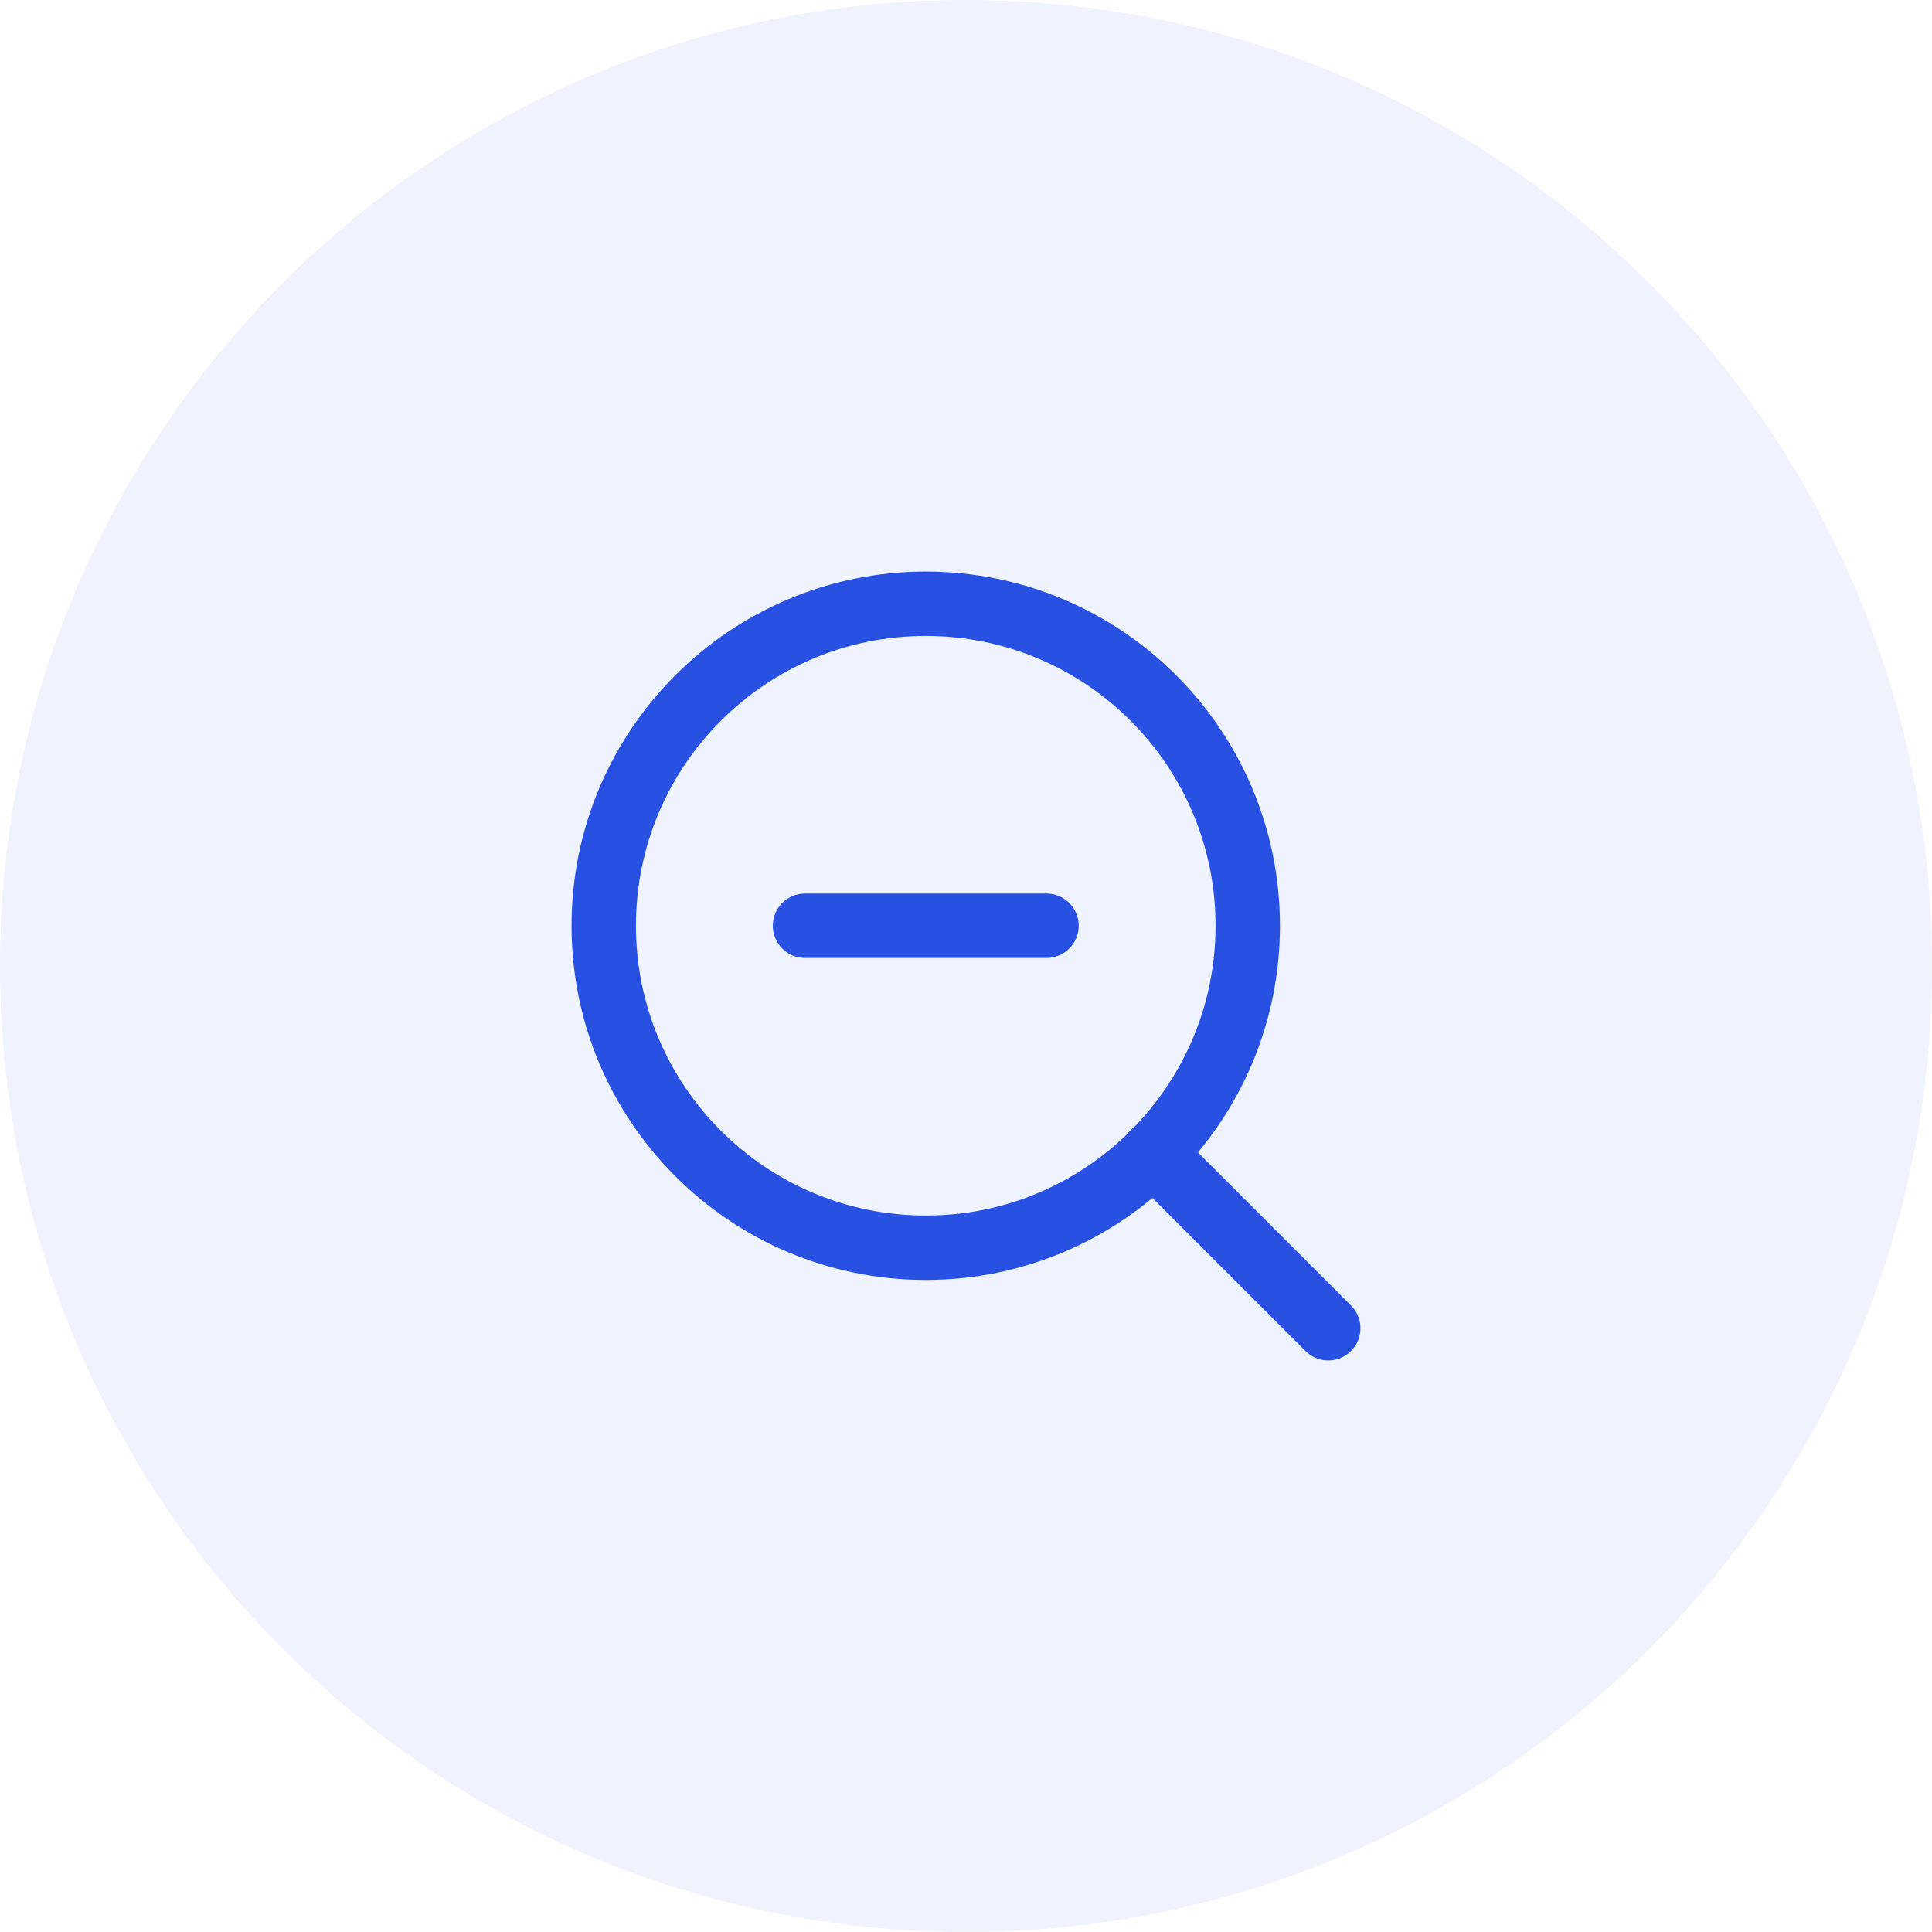
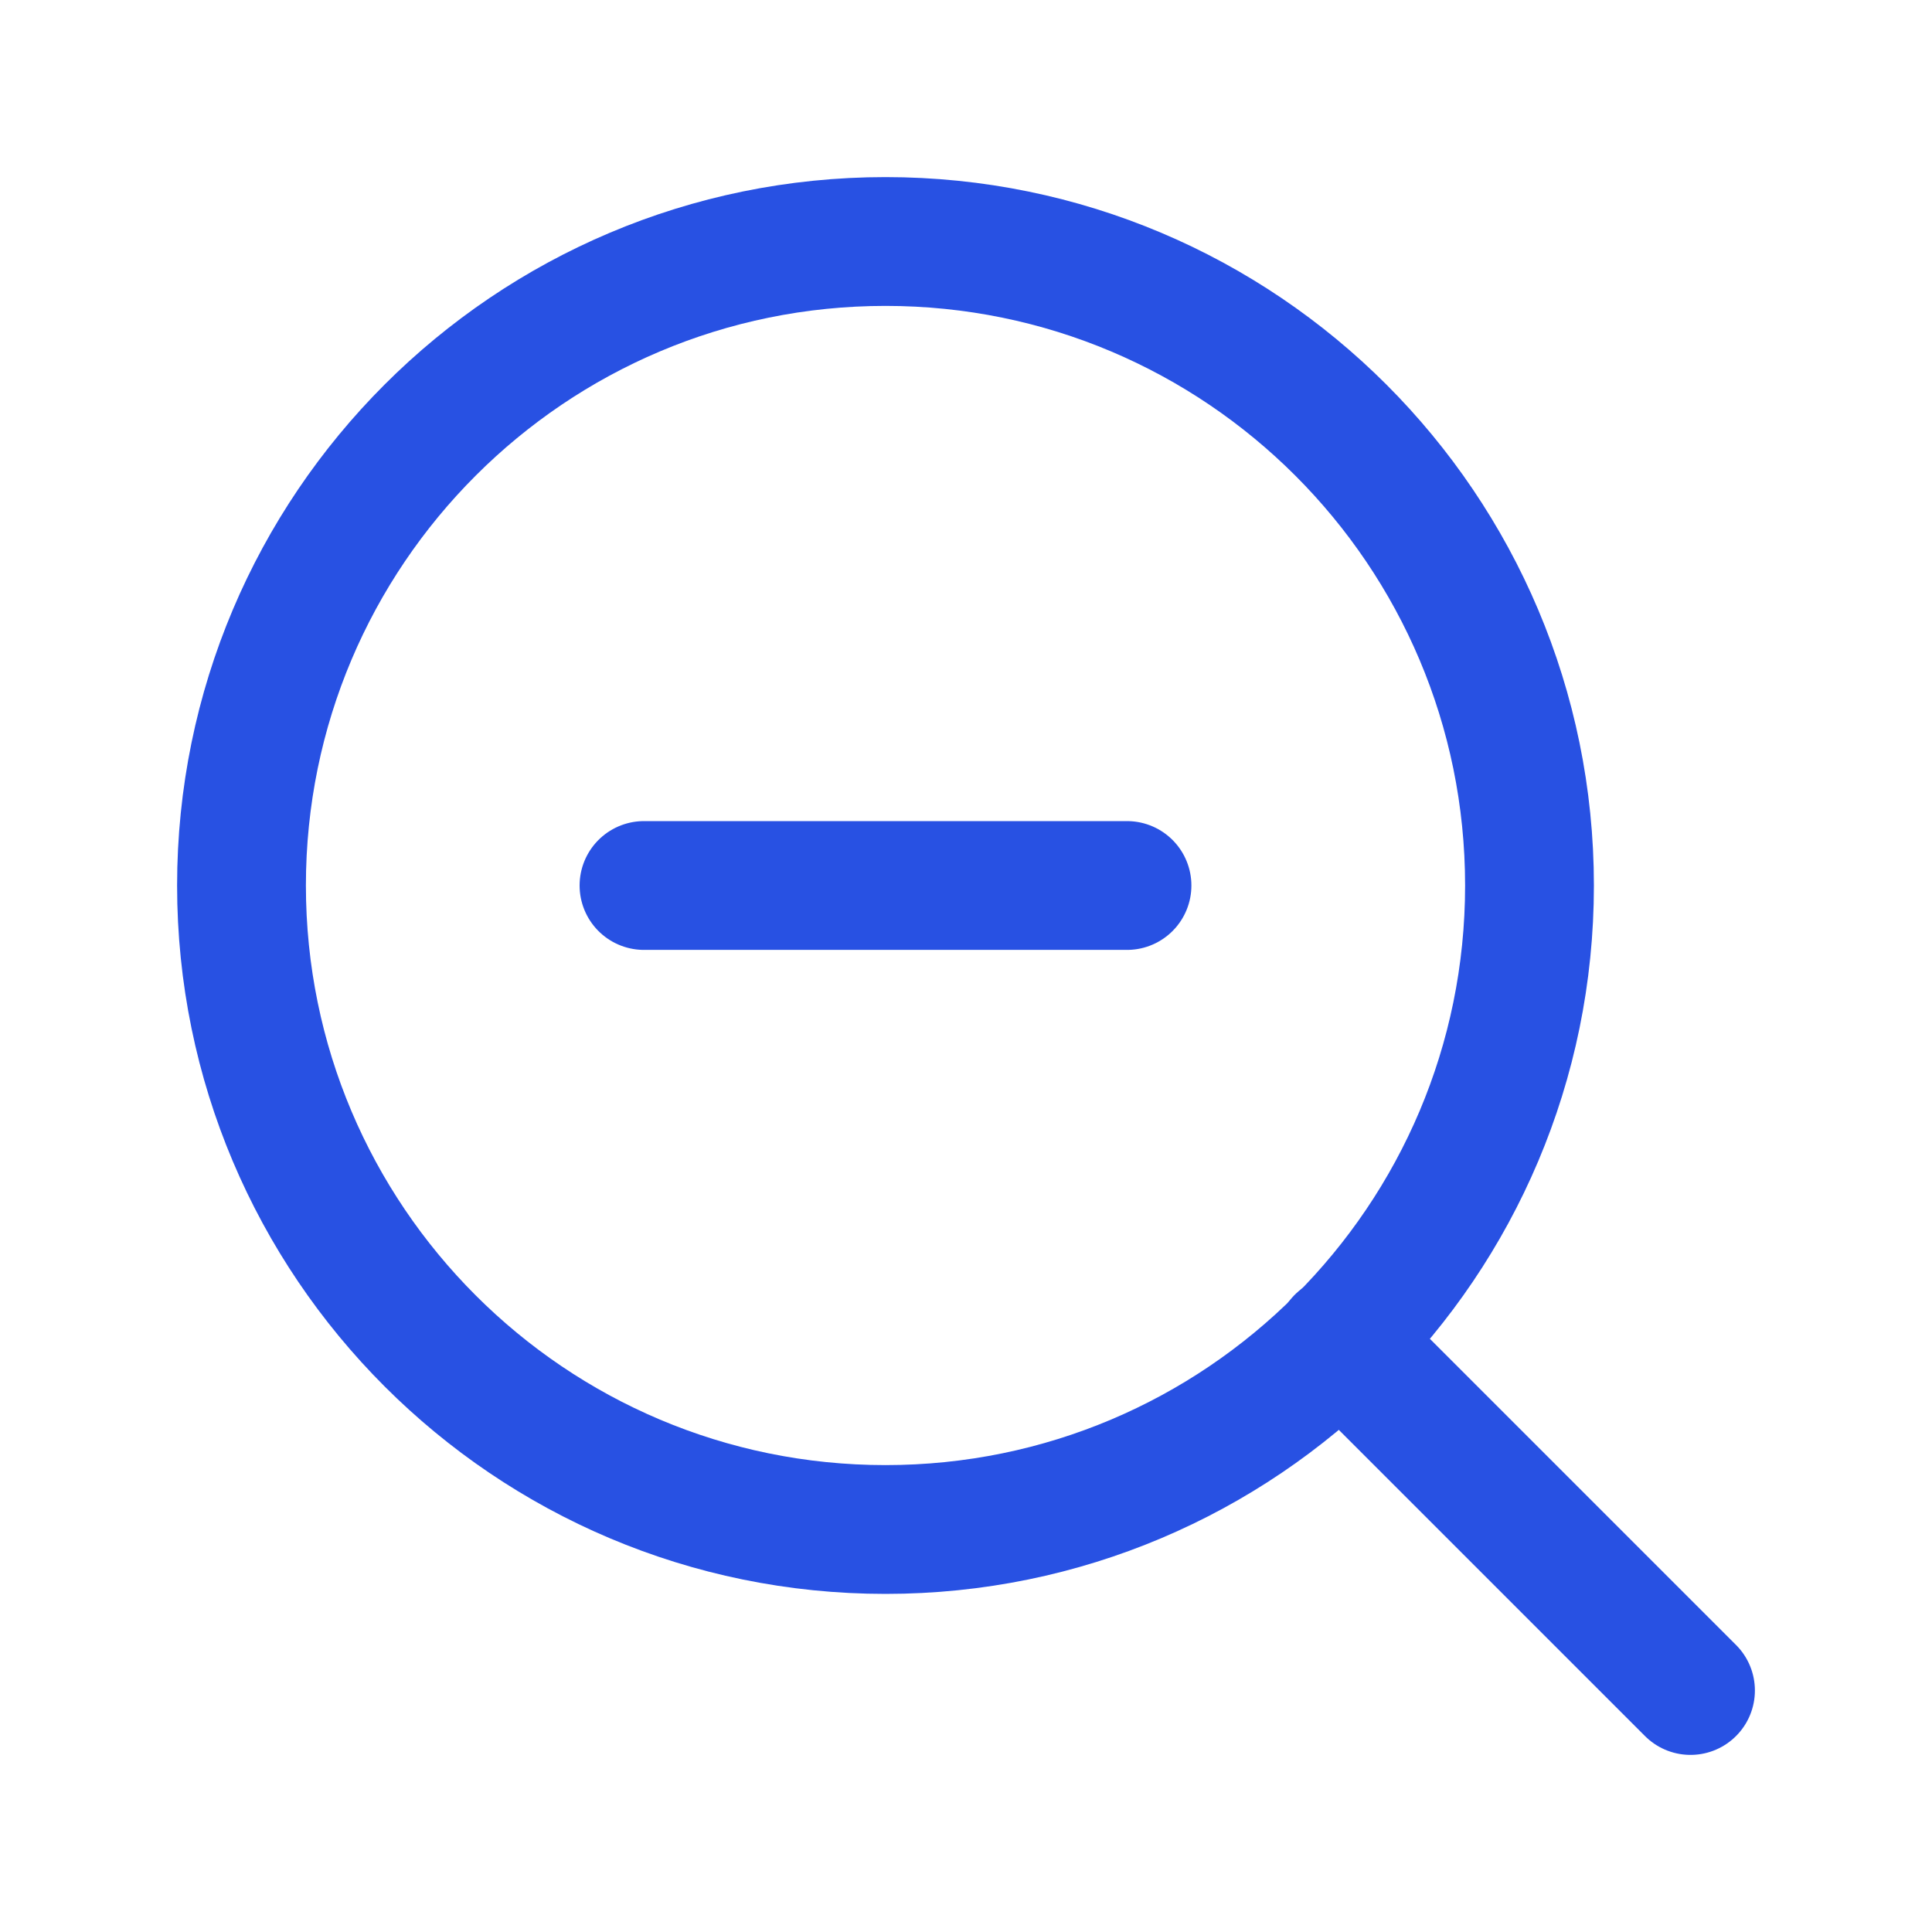
- <svg xmlns="http://www.w3.org/2000/svg" width="60" height="60" viewBox="0 0 60 60" fill="none">
-   <rect width="60" height="60" rx="30" fill="#EFF3FD" />
-   <path d="M28.75 38.75C34.273 38.75 38.75 34.273 38.75 28.75C38.75 23.227 34.273 18.75 28.75 18.75C23.227 18.75 18.75 23.227 18.75 28.75C18.75 34.273 23.227 38.75 28.75 38.75Z" stroke="#2851E3" stroke-width="2" stroke-linecap="round" stroke-linejoin="round" />
-   <path d="M41.25 41.25L35.812 35.812" stroke="#2851E3" stroke-width="2" stroke-linecap="round" stroke-linejoin="round" />
-   <path d="M25 28.75H32.5" stroke="#2851E3" stroke-width="2" stroke-linecap="round" stroke-linejoin="round" />
+ <svg xmlns="http://www.w3.org/2000/svg" width="30" height="30" viewBox="0 0 30 30" fill="none">
+   <path d="M13.75 23.75C19.273 23.75 23.75 19.273 23.75 13.75C23.75 8.227 19.273 3.75 13.75 3.75C8.227 3.75 3.75 8.227 3.75 13.75C3.75 19.273 8.227 23.75 13.75 23.75Z" stroke="#2851E3" stroke-width="2" stroke-linecap="round" stroke-linejoin="round" />
+   <path d="M26.25 26.25L20.812 20.812" stroke="#2851E3" stroke-width="2" stroke-linecap="round" stroke-linejoin="round" />
+   <path d="M10 13.75H17.5" stroke="#2851E3" stroke-width="2" stroke-linecap="round" stroke-linejoin="round" />
</svg>
